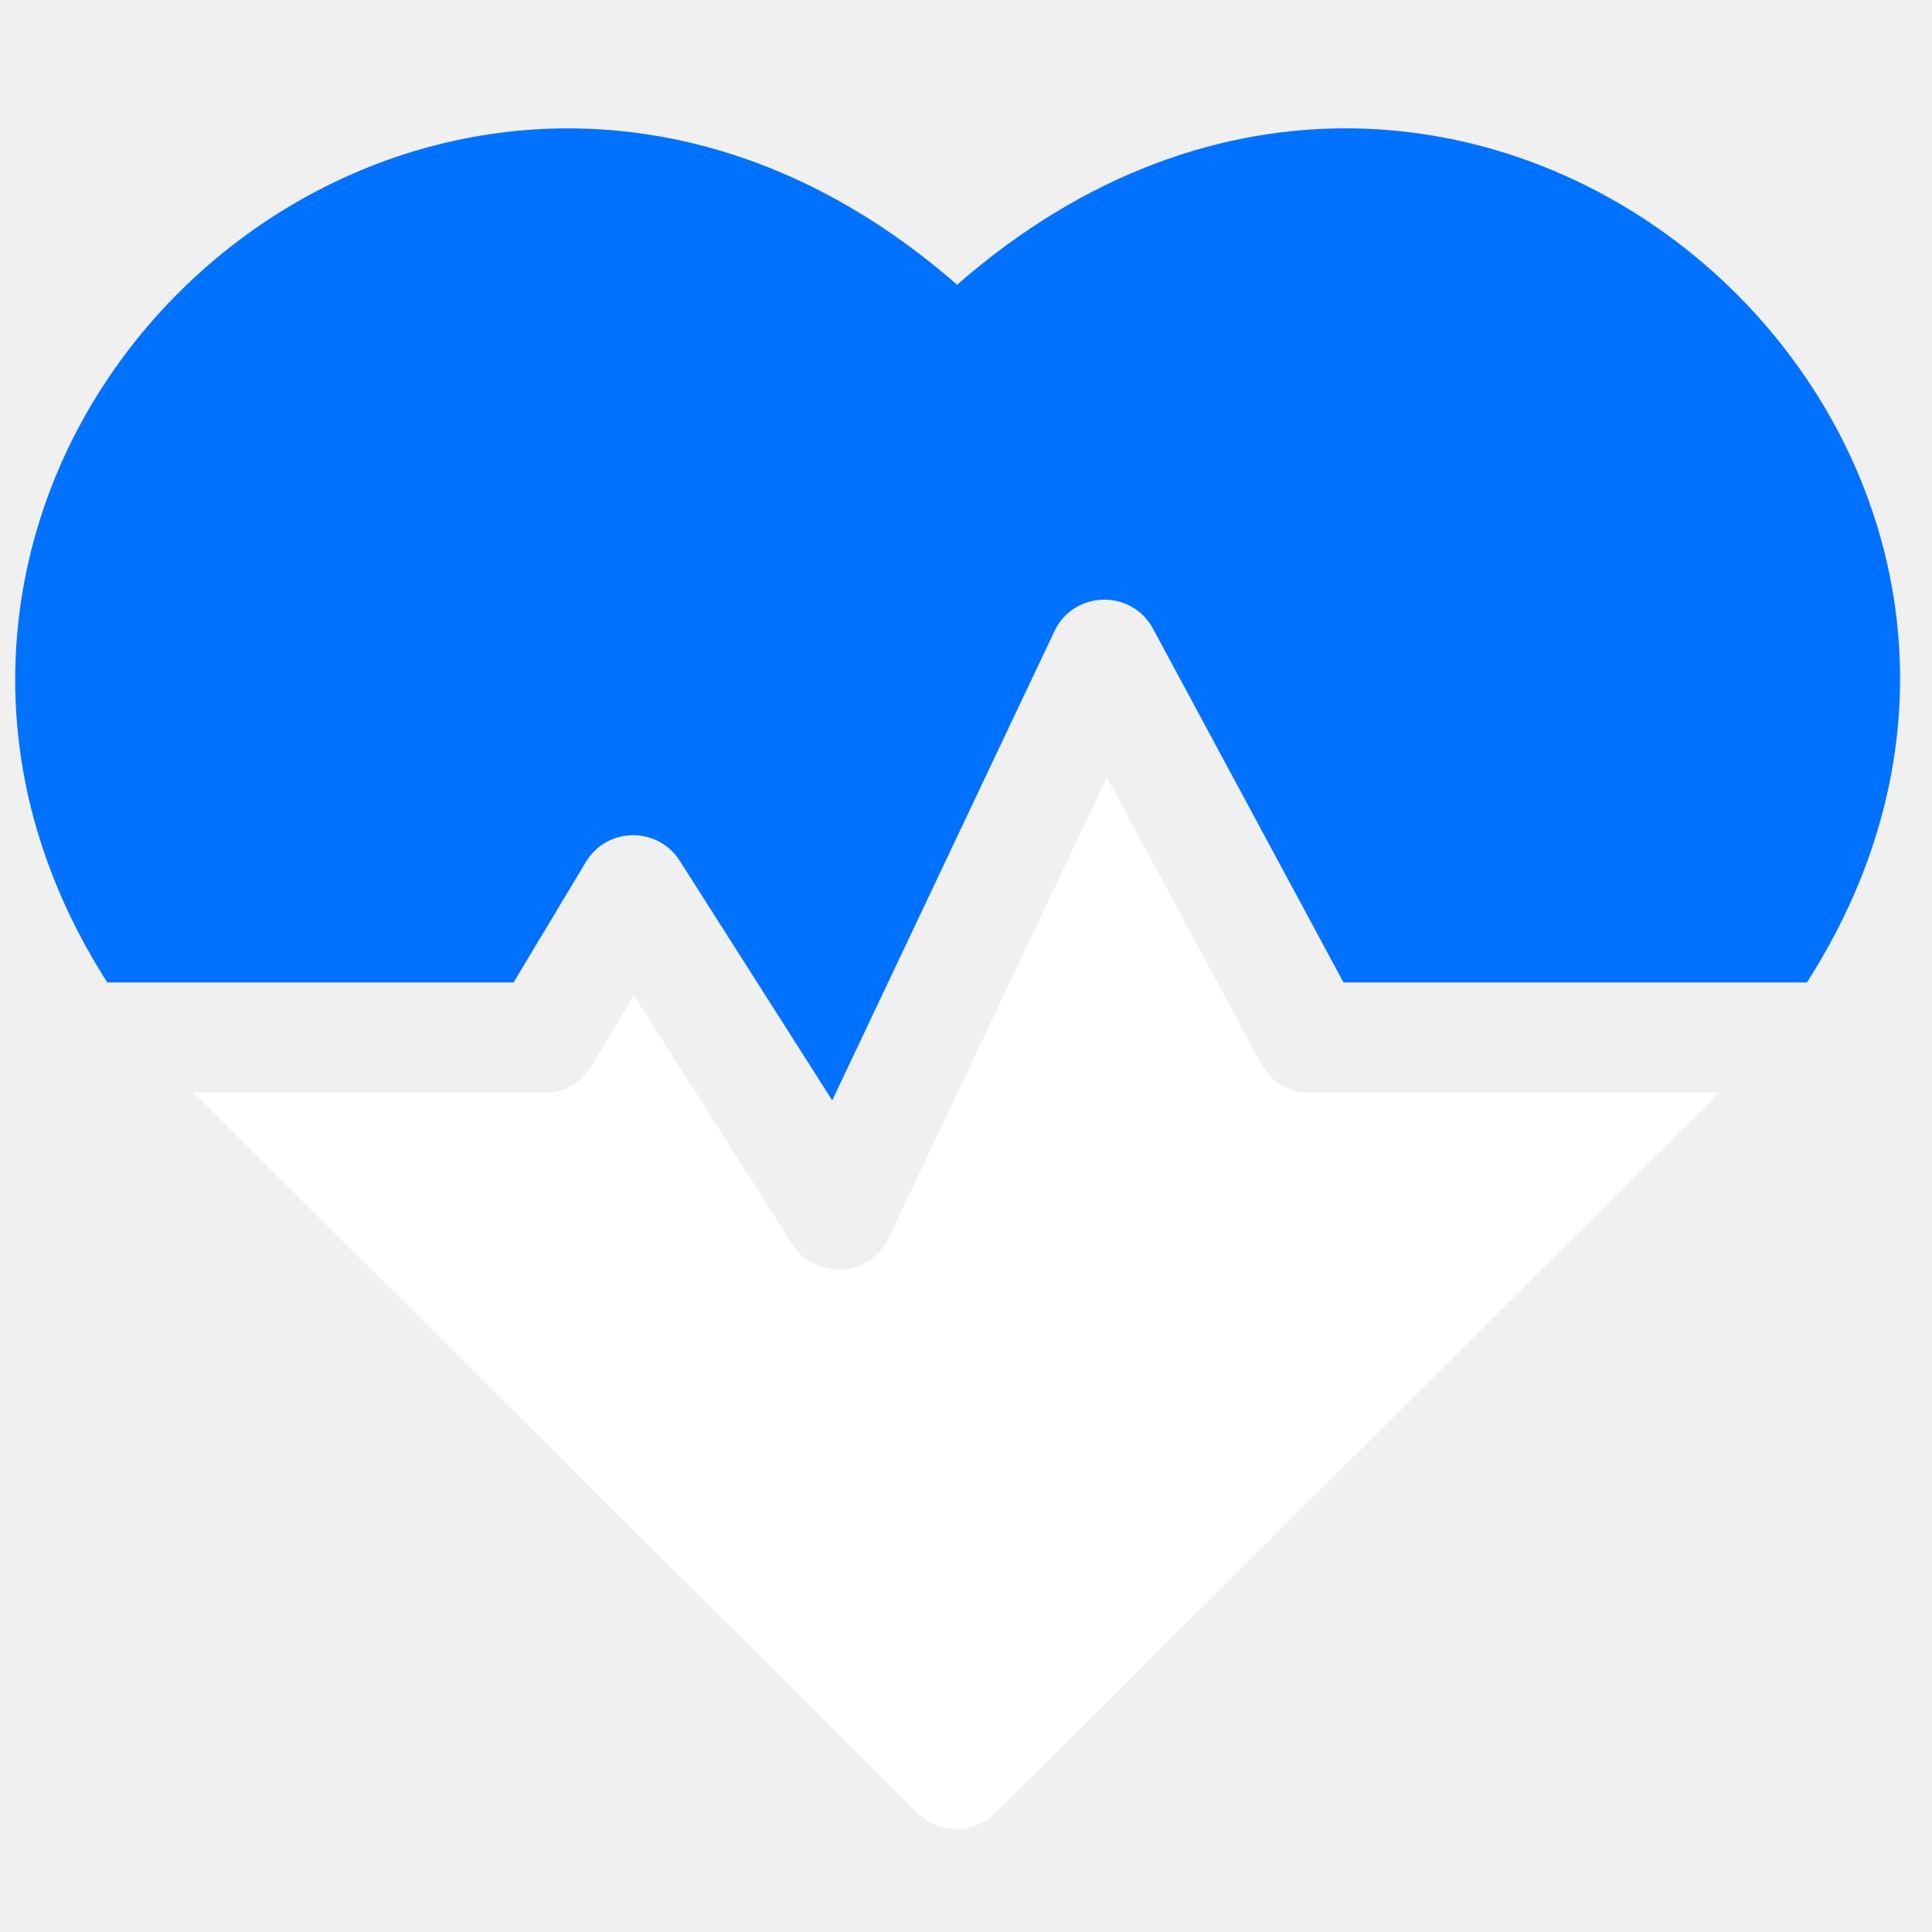
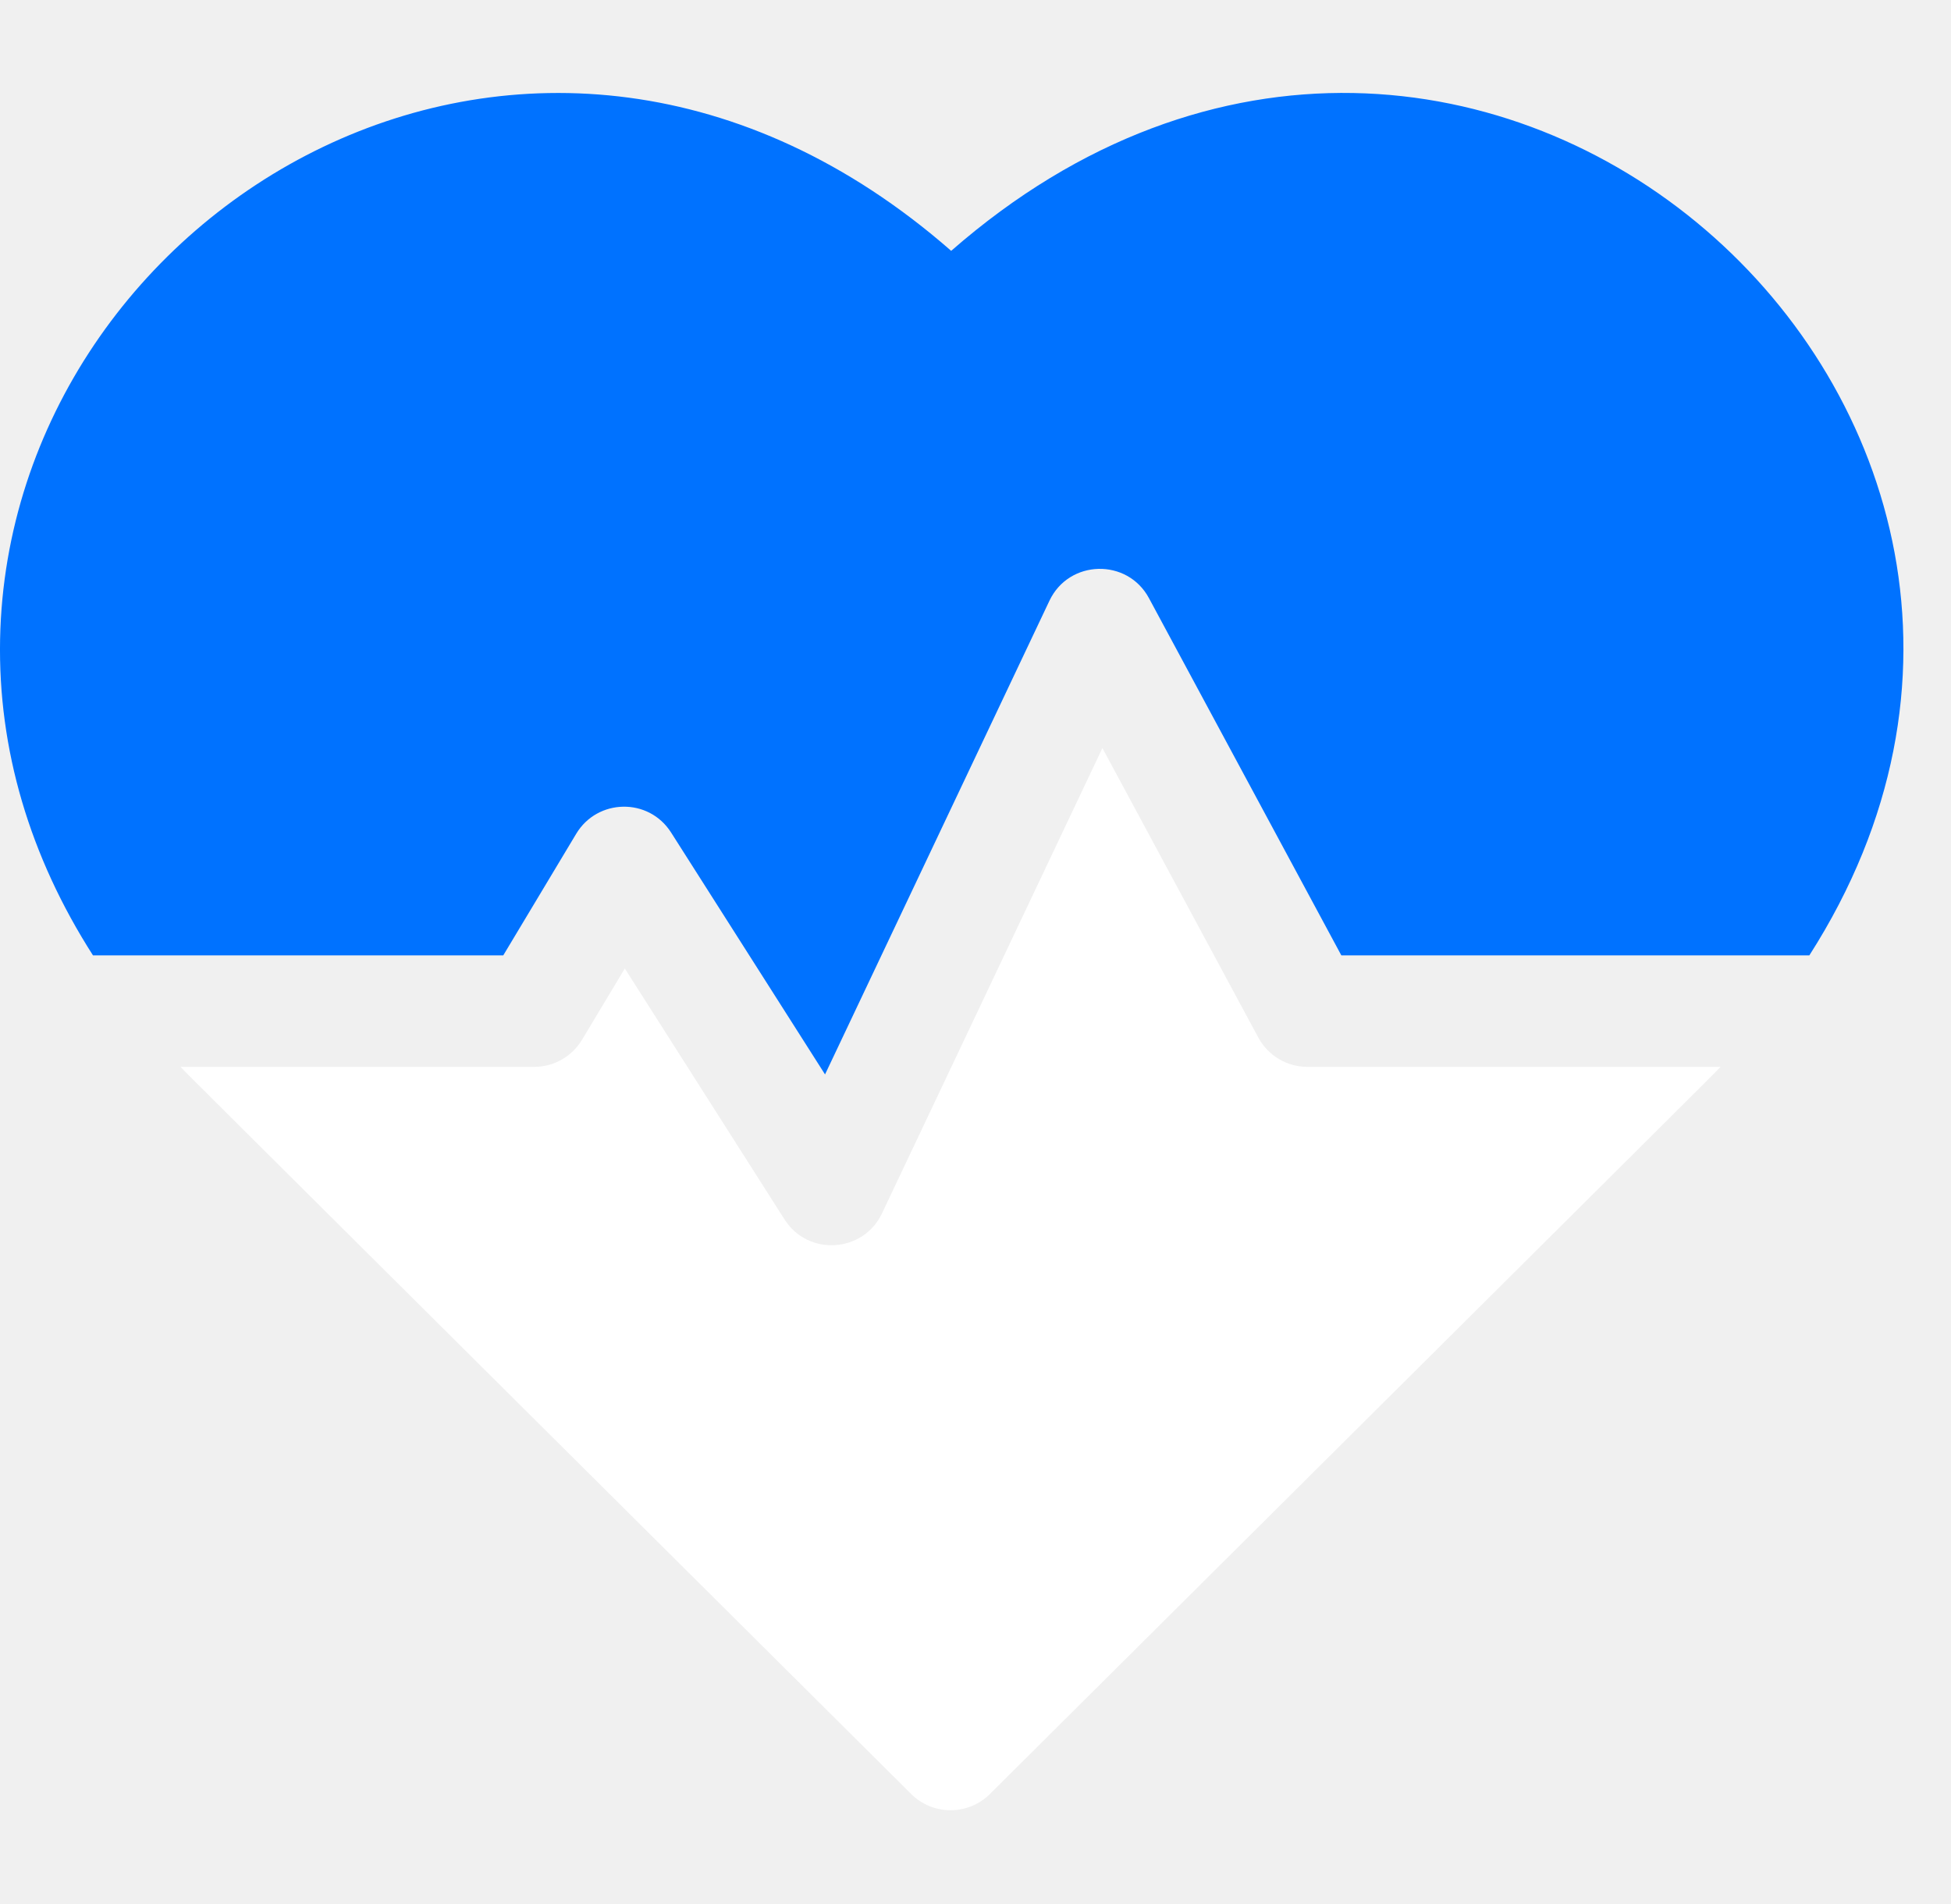
- <svg xmlns="http://www.w3.org/2000/svg" width="41" height="41" viewBox="0 0 41 41" fill="none">
-   <path d="M20.311 6.043C11.593 -1.583 0.507 5.117 0.325 14.201C0.279 16.516 0.947 18.77 2.277 20.849H10.899L12.432 18.294C12.877 17.551 13.955 17.527 14.425 18.267L17.661 23.352L22.377 13.395C22.788 12.526 24.014 12.499 24.468 13.341L28.511 20.849H38.346C45.631 9.463 31.233 -3.509 20.311 6.043Z" fill="#0072FF" />
-   <path d="M26.766 22.576L23.49 16.492L18.858 26.272C18.463 27.104 17.304 27.176 16.81 26.399L13.453 21.125L12.554 22.623C12.342 22.976 11.961 23.192 11.549 23.192H4.118C4.351 23.436 3.109 22.197 19.472 38.475C19.929 38.93 20.668 38.93 21.125 38.475C37.236 22.448 36.246 23.436 36.479 23.192H27.798C27.367 23.192 26.971 22.956 26.766 22.576Z" fill="white" />
+ <svg xmlns="http://www.w3.org/2000/svg" width="41" height="40" viewBox="0 0 41 40" fill="none">
+   <path d="M19.989 5.272C11.27 -2.353 0.184 4.347 0.002 13.43C-0.044 15.745 0.624 18 1.954 20.079H10.576L12.109 17.523C12.555 16.781 13.632 16.757 14.103 17.497L17.338 22.581L22.054 12.625C22.466 11.756 23.692 11.728 24.145 12.571L28.188 20.079H38.023C45.309 8.692 30.91 -4.279 19.989 5.272Z" fill="#0072FF" />
+   <path d="M26.443 21.806L23.167 15.722L18.535 25.501C18.141 26.333 16.981 26.406 16.487 25.629L13.13 20.354L12.231 21.853C12.019 22.206 11.638 22.422 11.226 22.422H3.795C4.028 22.666 2.786 21.427 19.149 37.705C19.606 38.159 20.345 38.159 20.802 37.705C36.913 21.677 35.924 22.665 36.156 22.422H27.475C27.044 22.422 26.648 22.185 26.443 21.806Z" fill="white" />
</svg>
